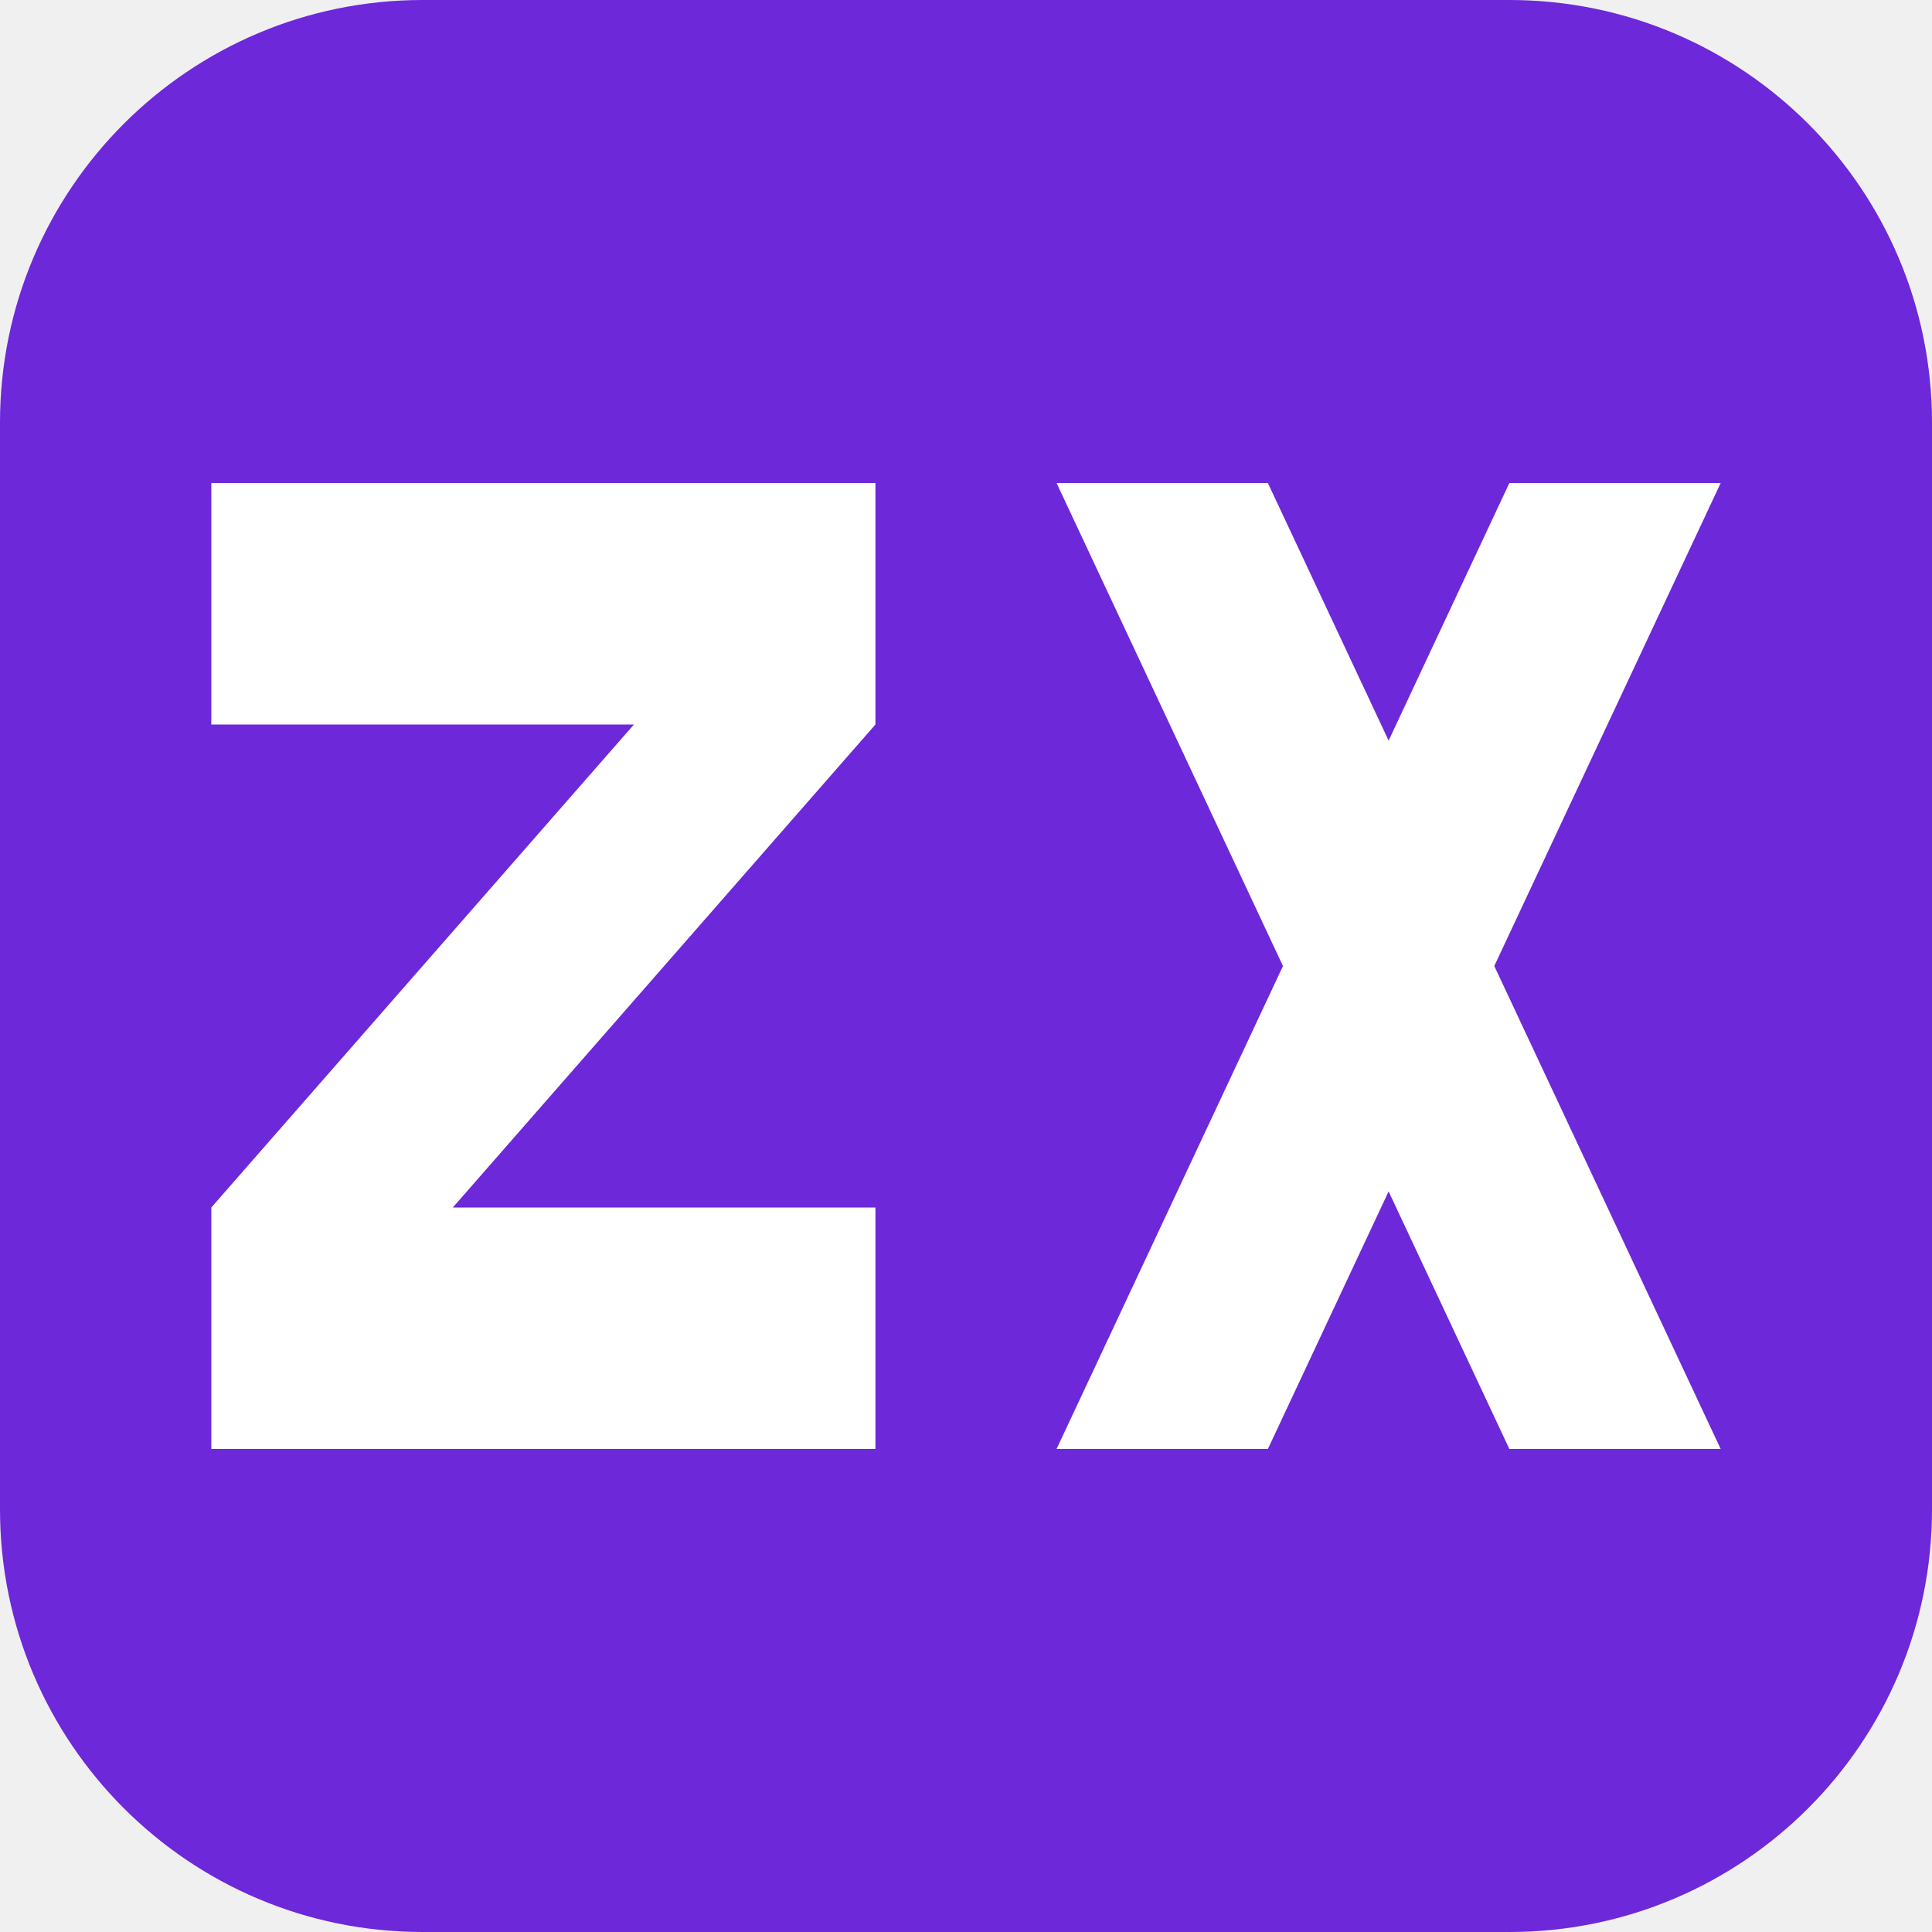
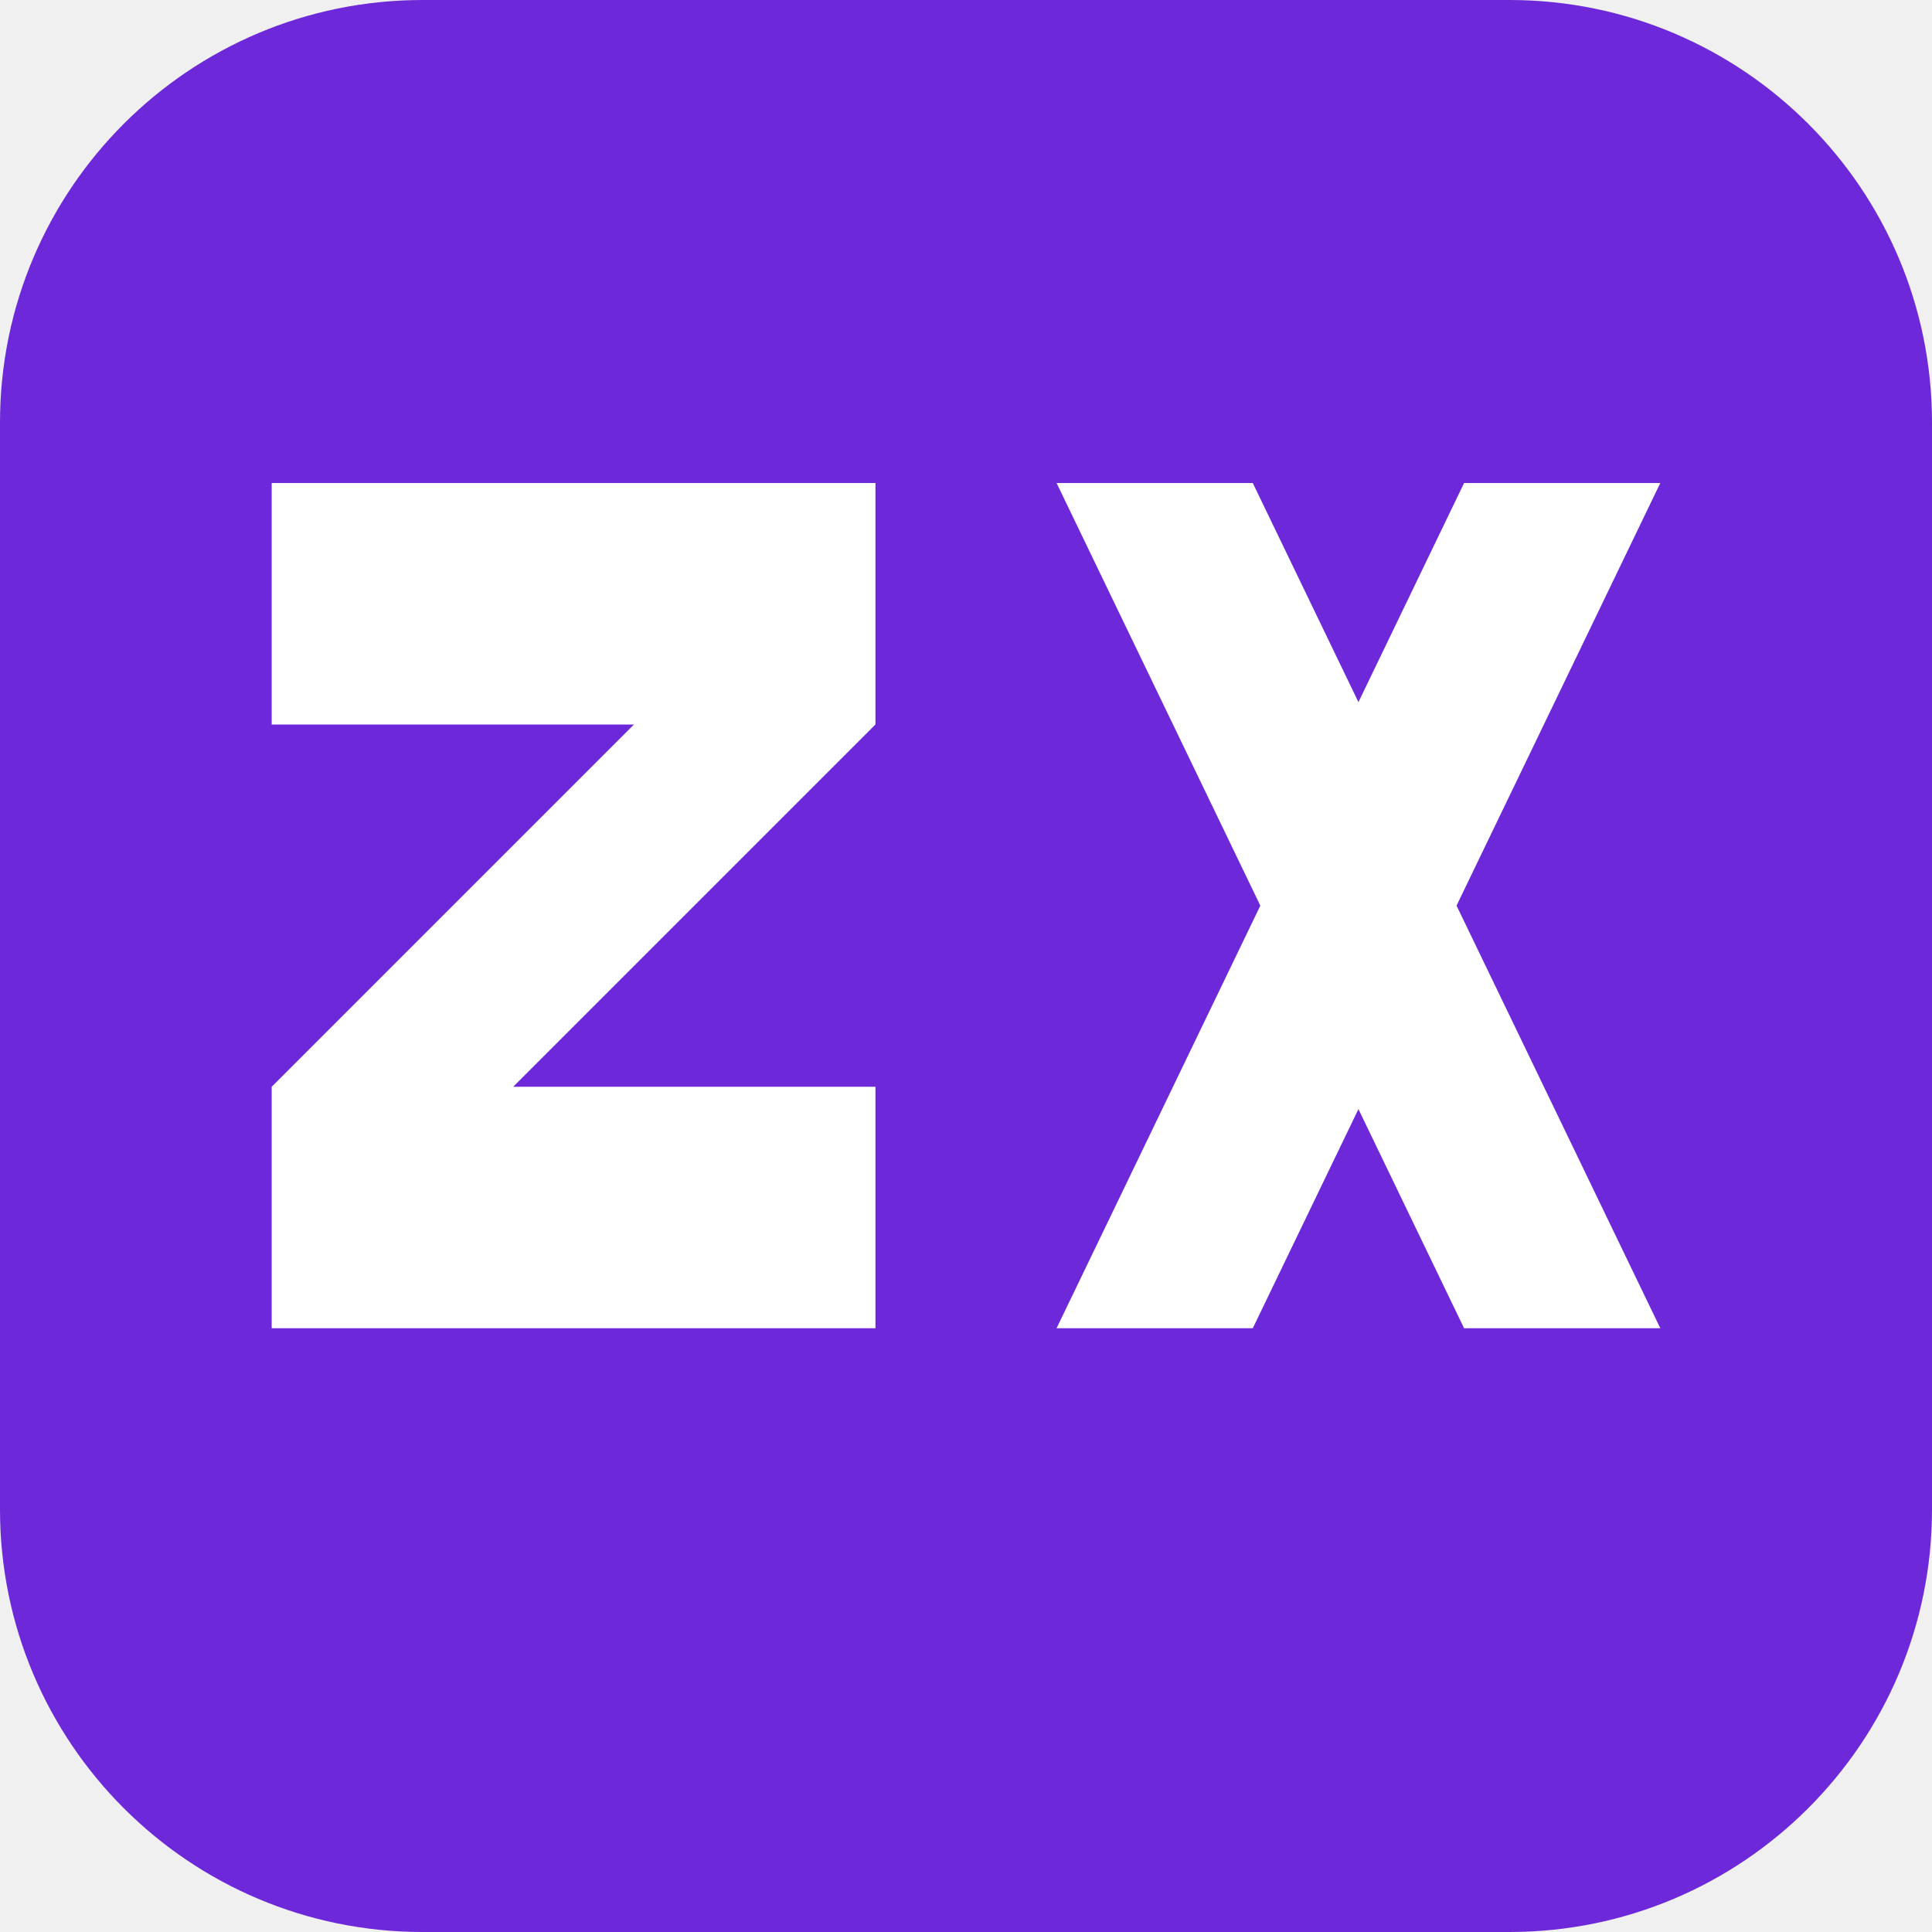
<svg xmlns="http://www.w3.org/2000/svg" viewBox="0 0 32 32">
  <rect width="32" height="32" rx="7" fill="#6d28d9" />
  <g fill="#ffffff">
-     <path d="M3.5 8H14.5V12L7.5 20H14.5V24H3.5V20L10.5 12H3.5Z" />
-     <path d="M17.5 8H21L28.5 24H25Z" />
-     <path d="M25 8H28.5L21 24H17.5Z" />
+     <path d="M4.5 8H14.5V12L8.5 18H14.5V22H4.5V18L10.5 12H4.5Z" />
+     <path d="M17.5 8H20.75L27.5 22H24.25Z" />
+     <path d="M24.25 8H27.5L20.75 22H17.5Z" />
  </g>
</svg>
